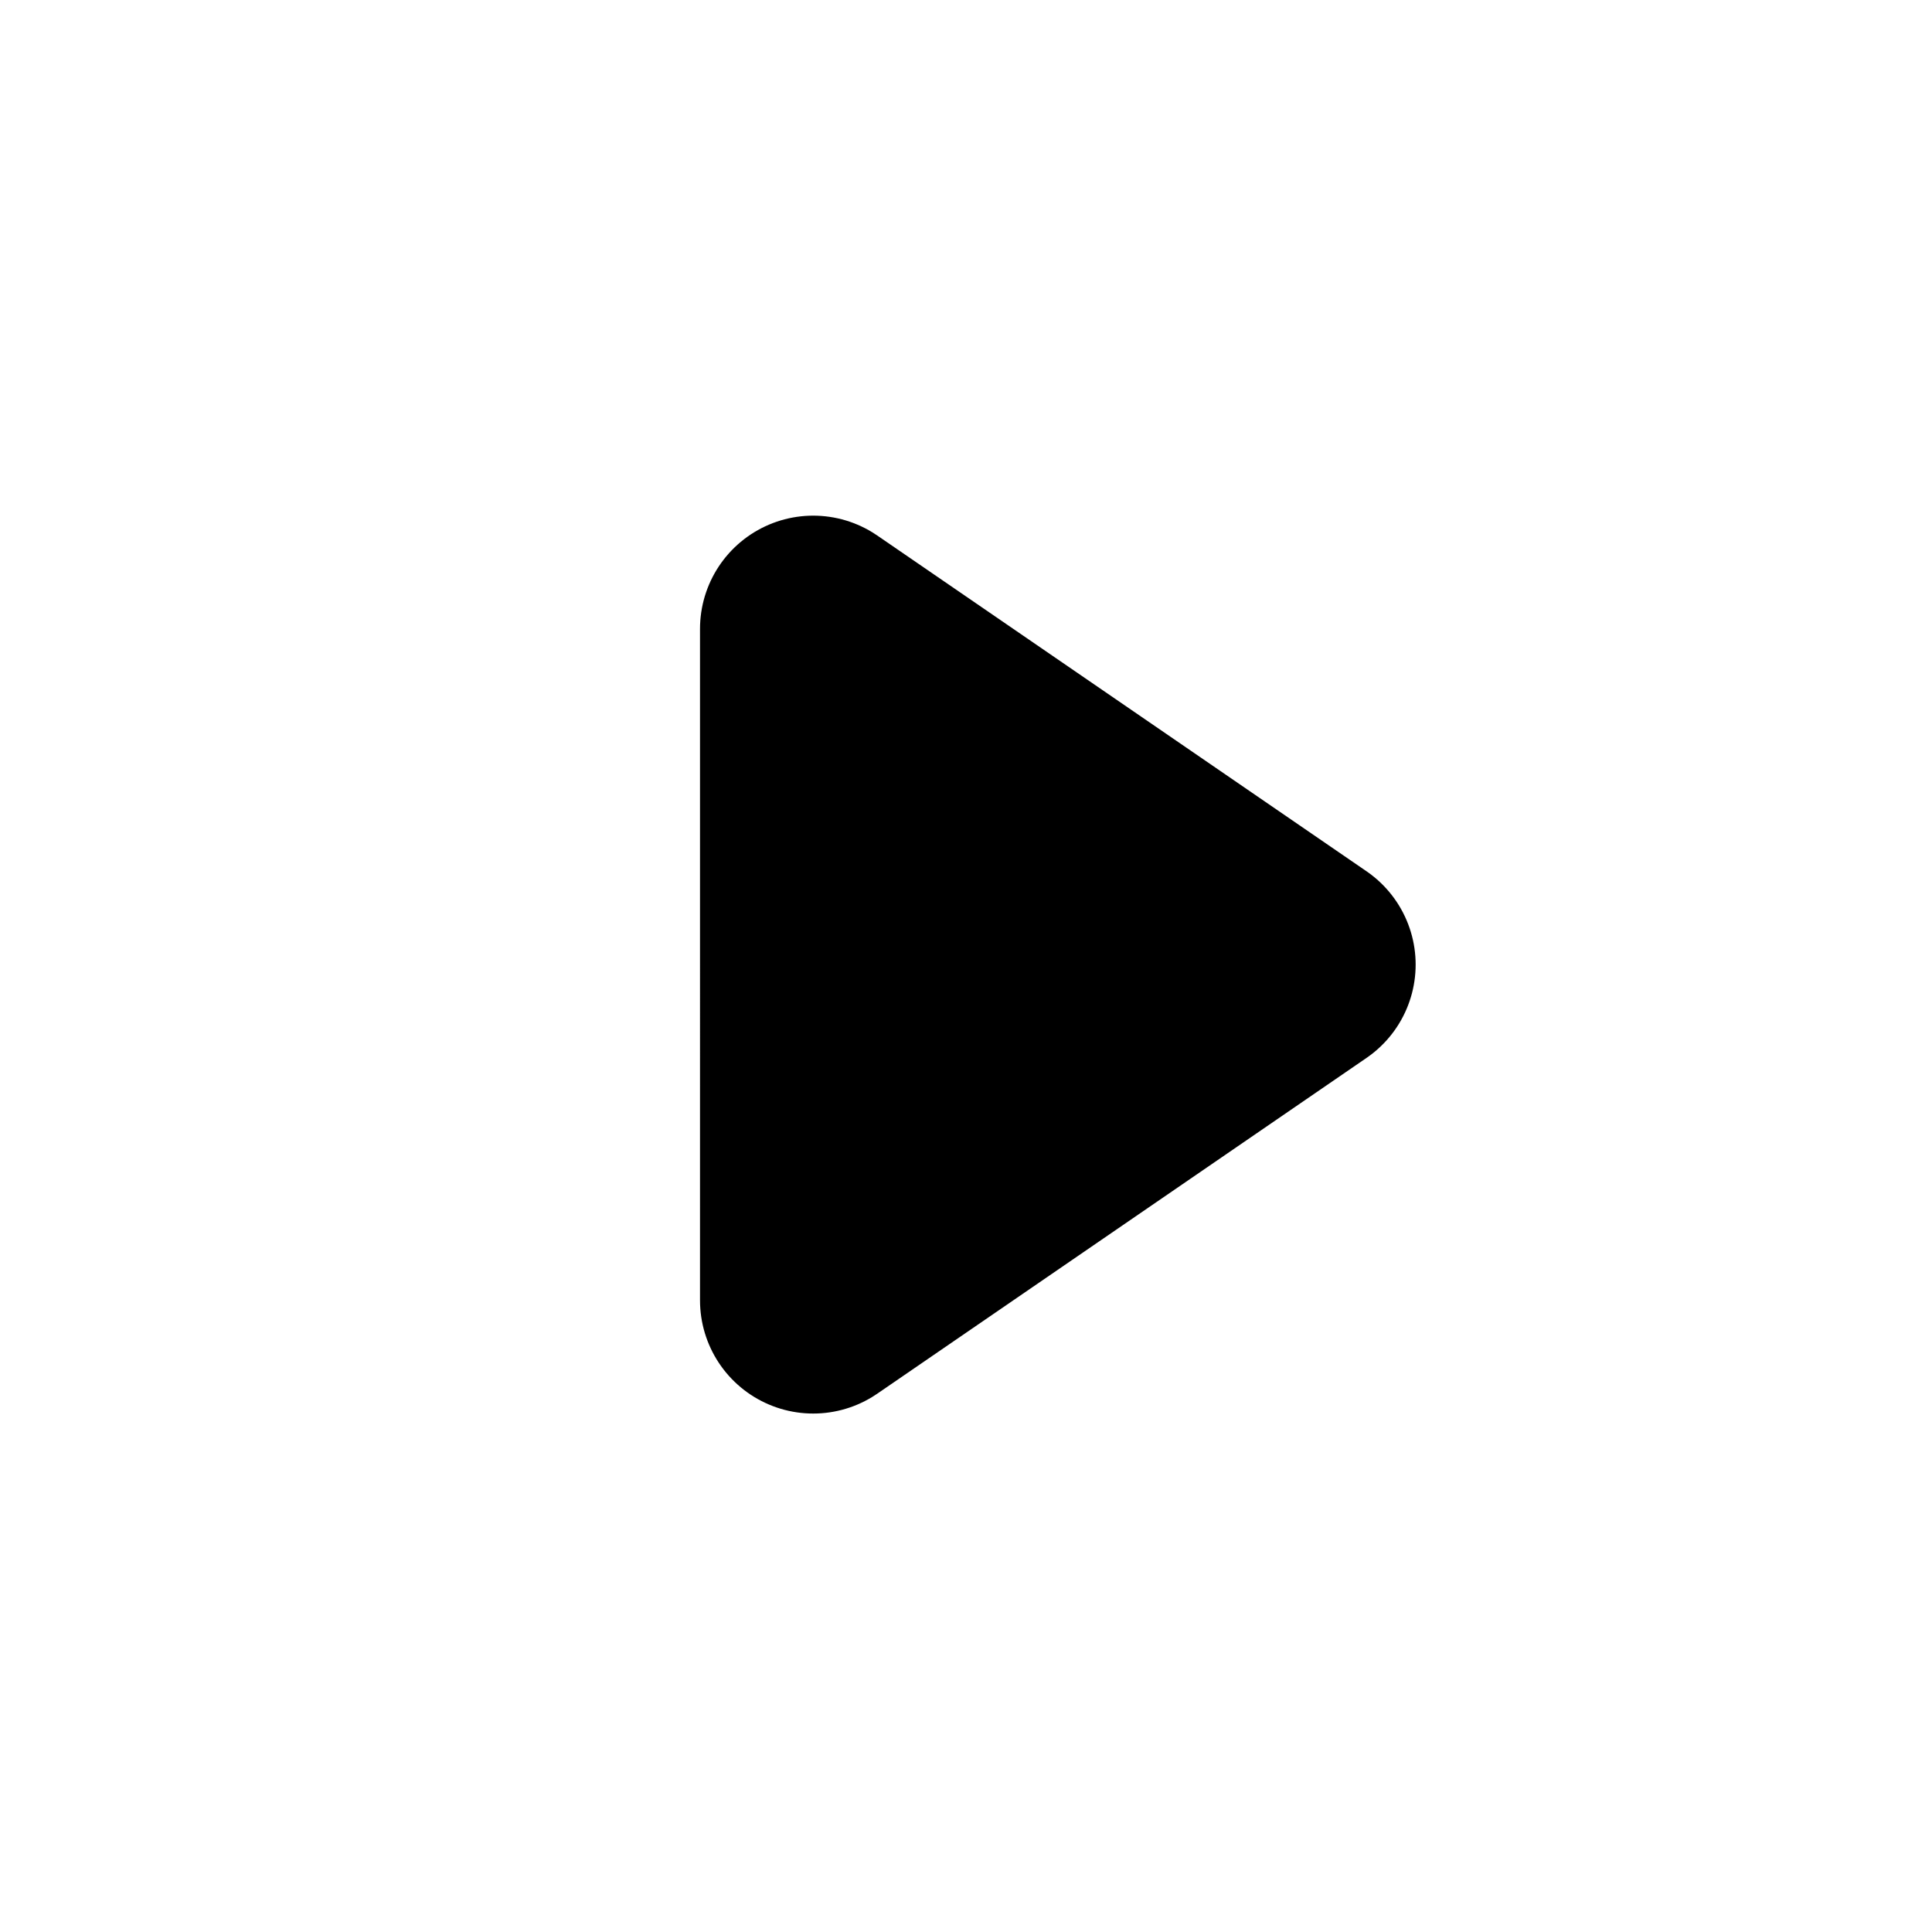
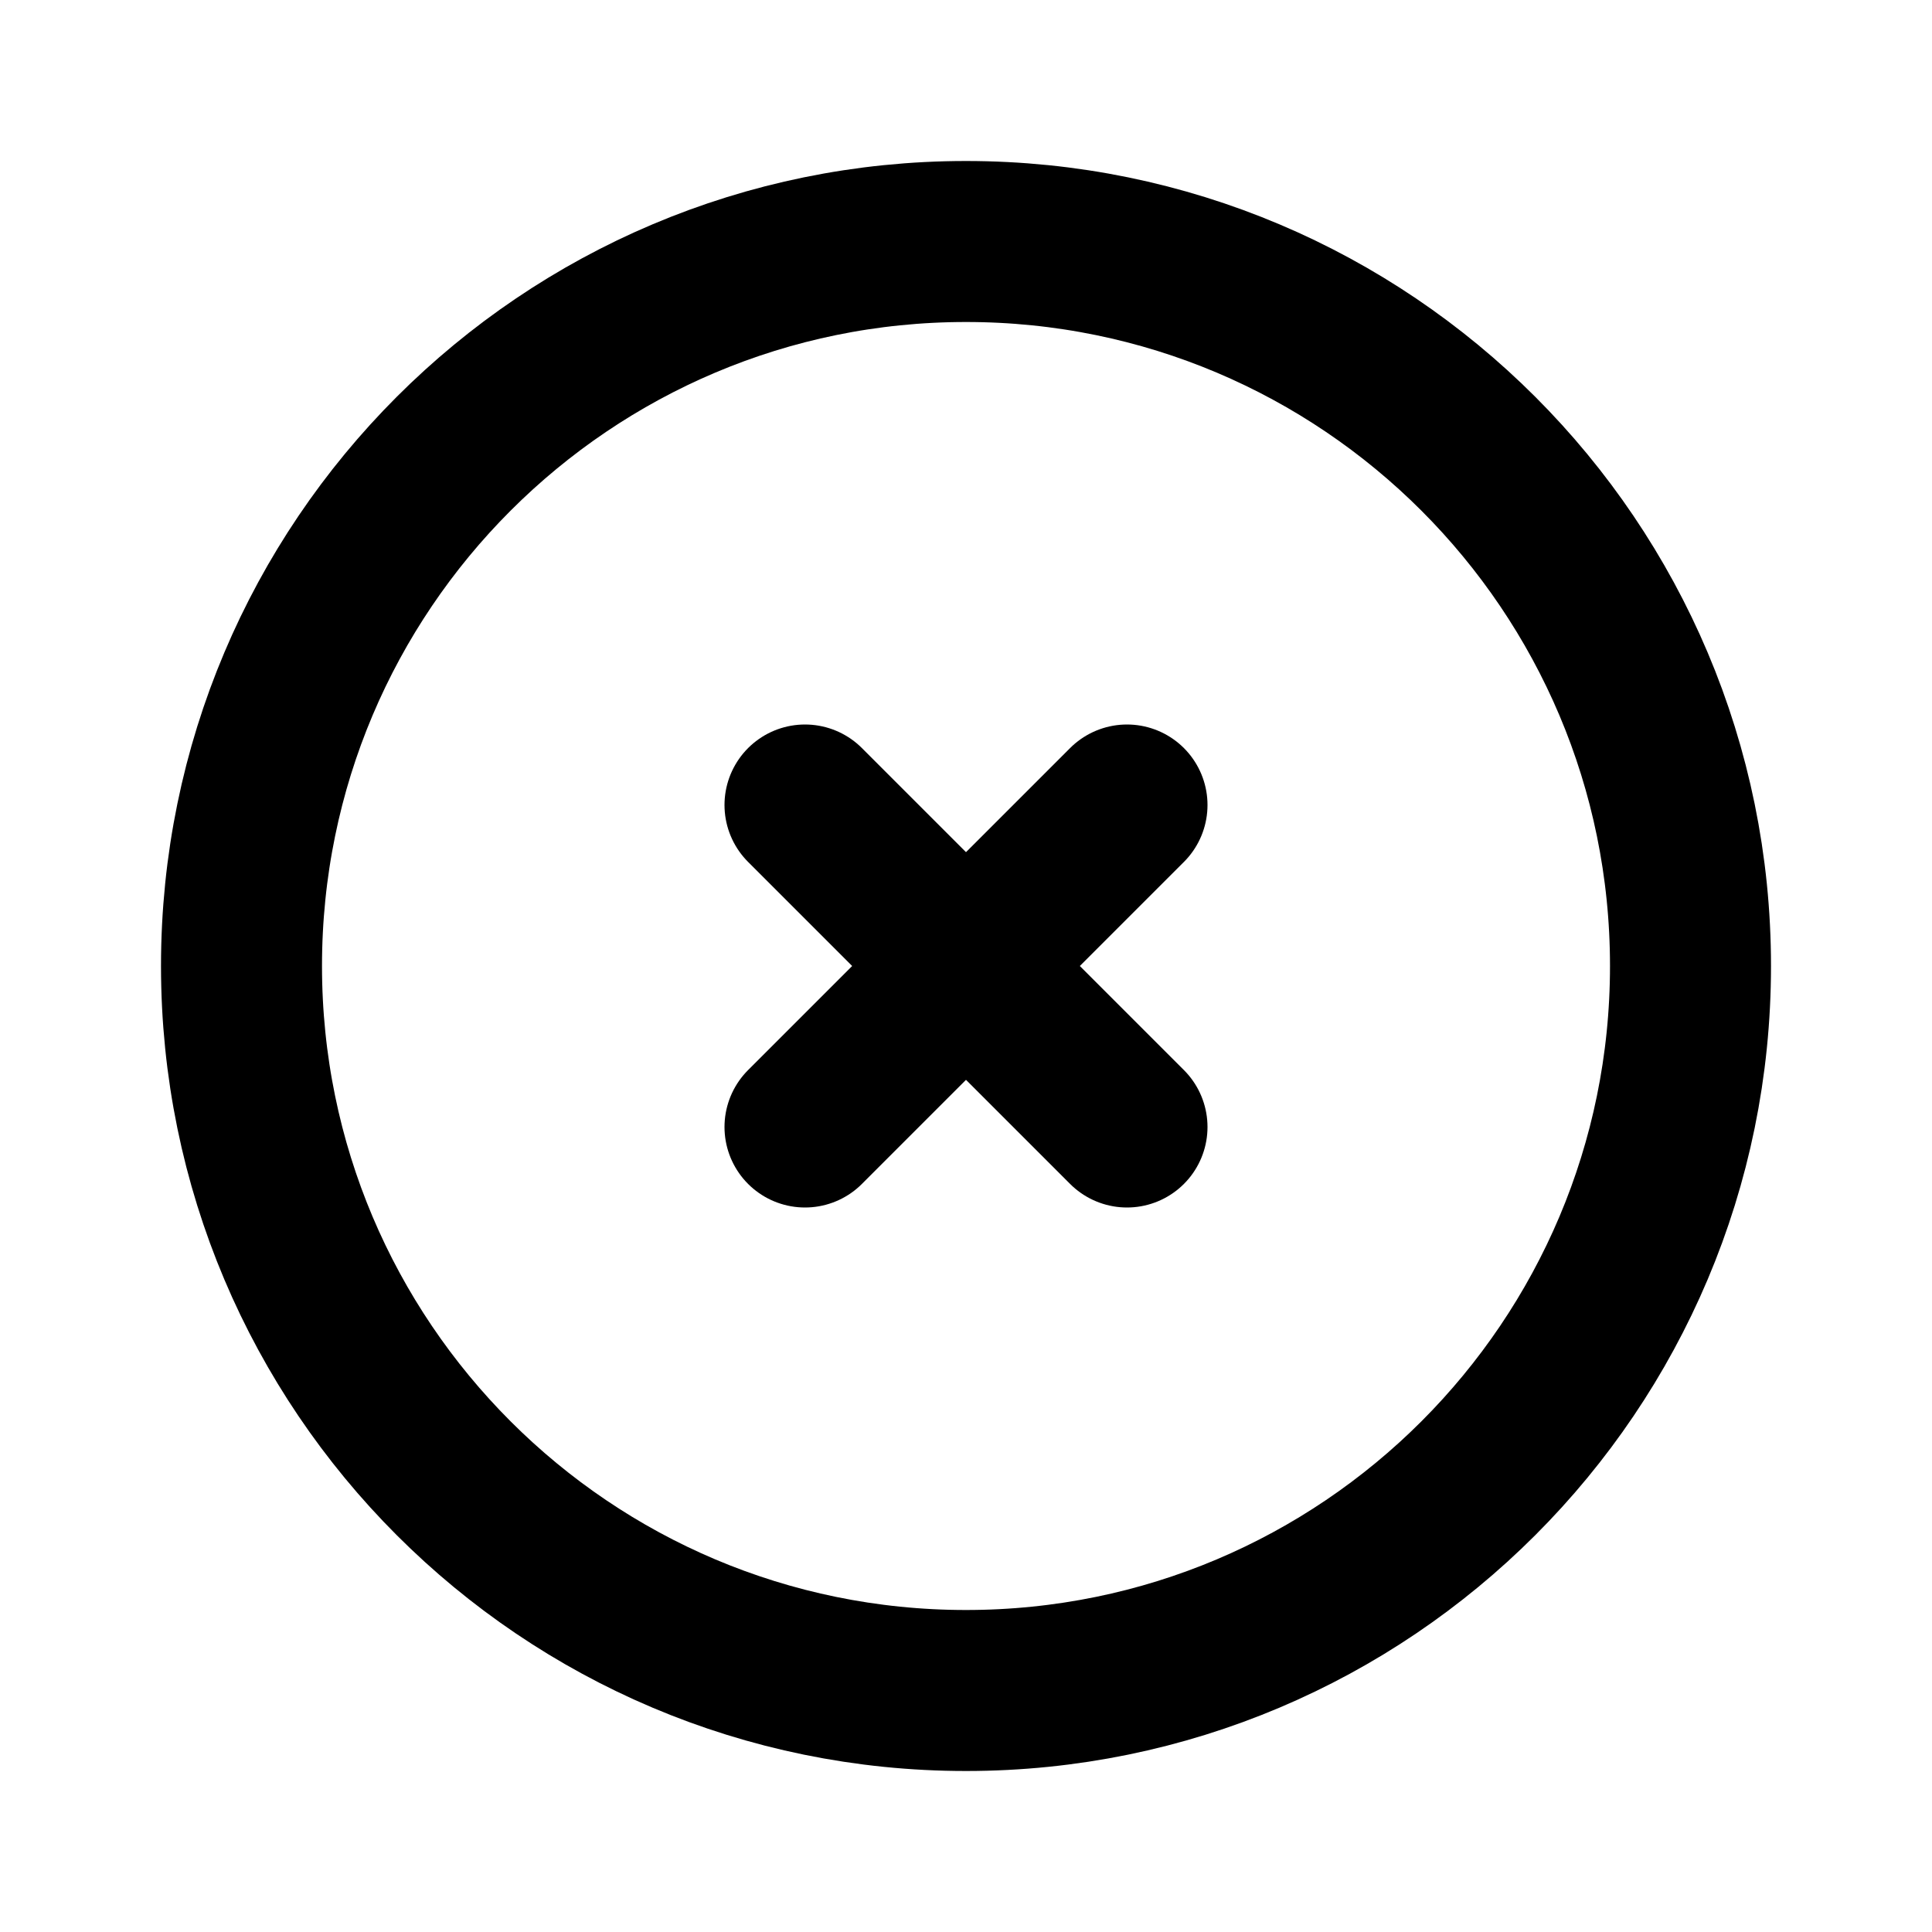
- <svg xmlns="http://www.w3.org/2000/svg" width="256" height="256" viewBox="0 0 256 256" version="1.1" id="svg1" xml:space="preserve">
-   <defs id="defs1" />
-   <path id="path6" style="fill:currentColor;stroke:currentColor;stroke-width:30;stroke-linecap:round;stroke-linejoin:round;stroke-dasharray:none;stroke-opacity:1;paint-order:stroke fill markers" d="m 172.58,127.814 -64.825,44.488 -1e-5,-88.976 z" />
+ <svg xmlns="http://www.w3.org/2000/svg" width="24" height="24" viewBox="0 0 24 24" fill="none" stroke="currentColor" stroke-width="2" stroke-linecap="round" stroke-linejoin="round">
+   <path d="M3 12a9 9 0 1 0 18 0a9 9 0 1 0 -18 0" />
+   <path d="M10 10l4 4m0 -4l-4 4" />
</svg>
